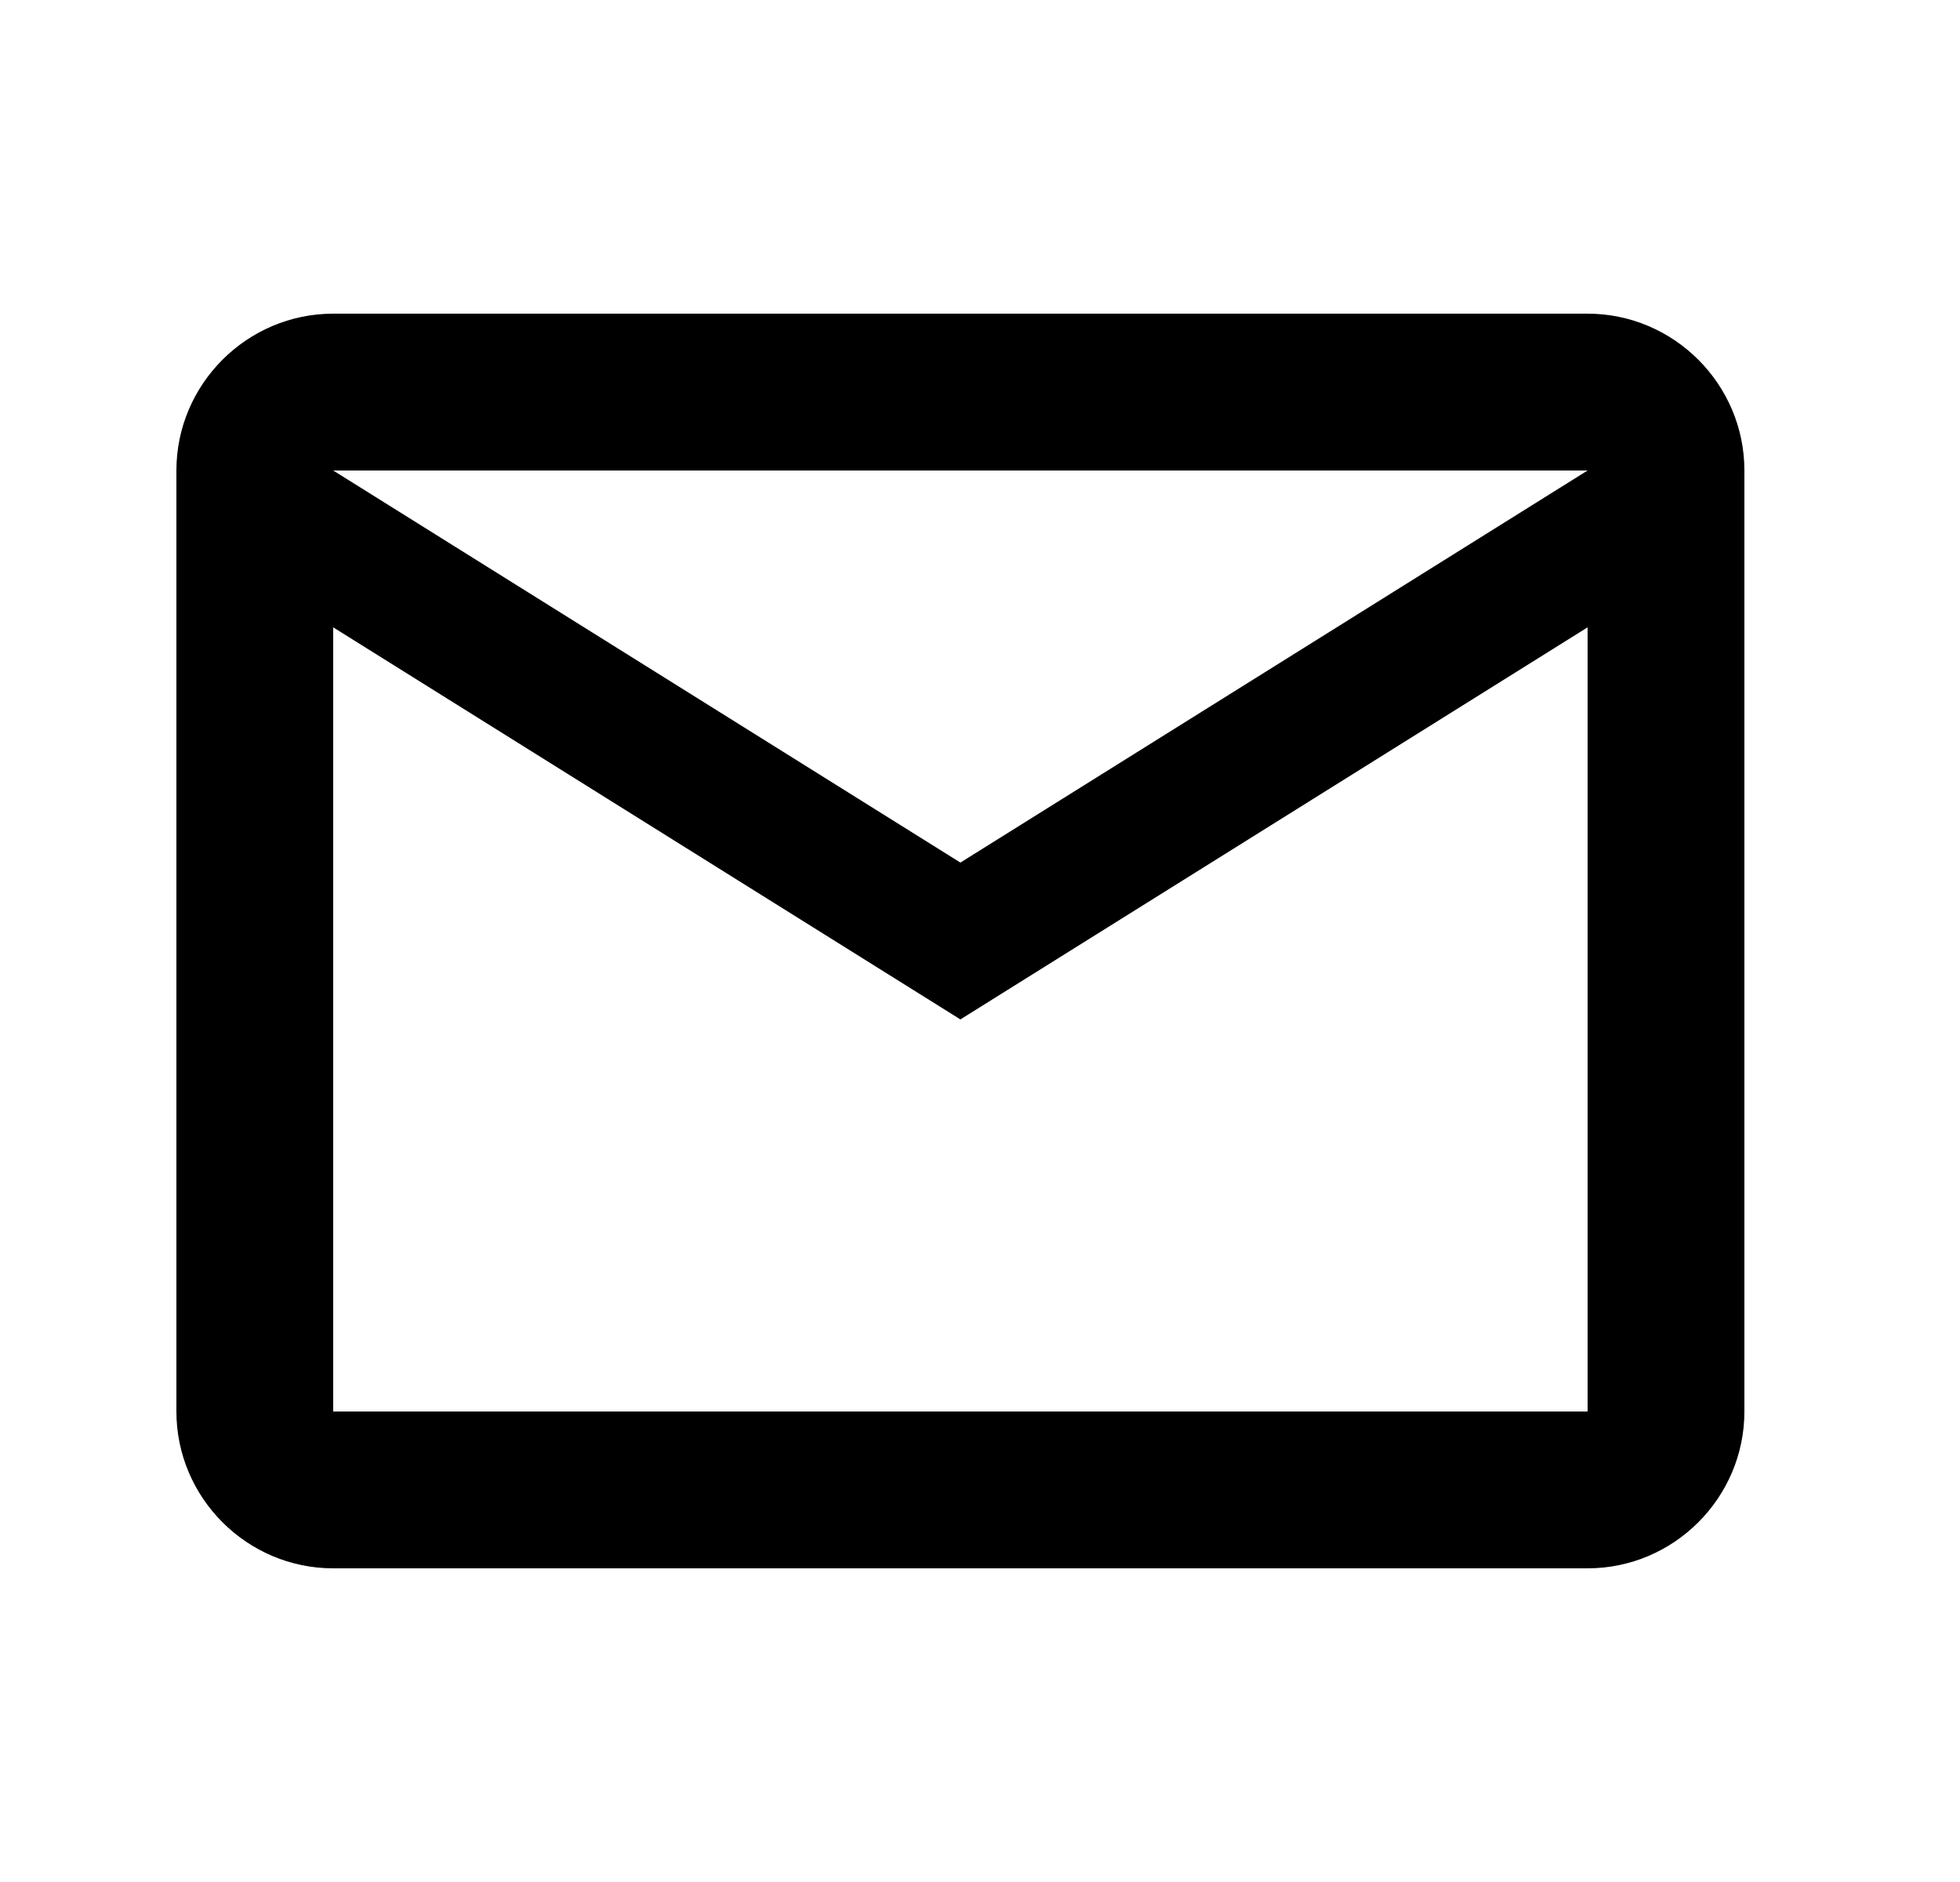
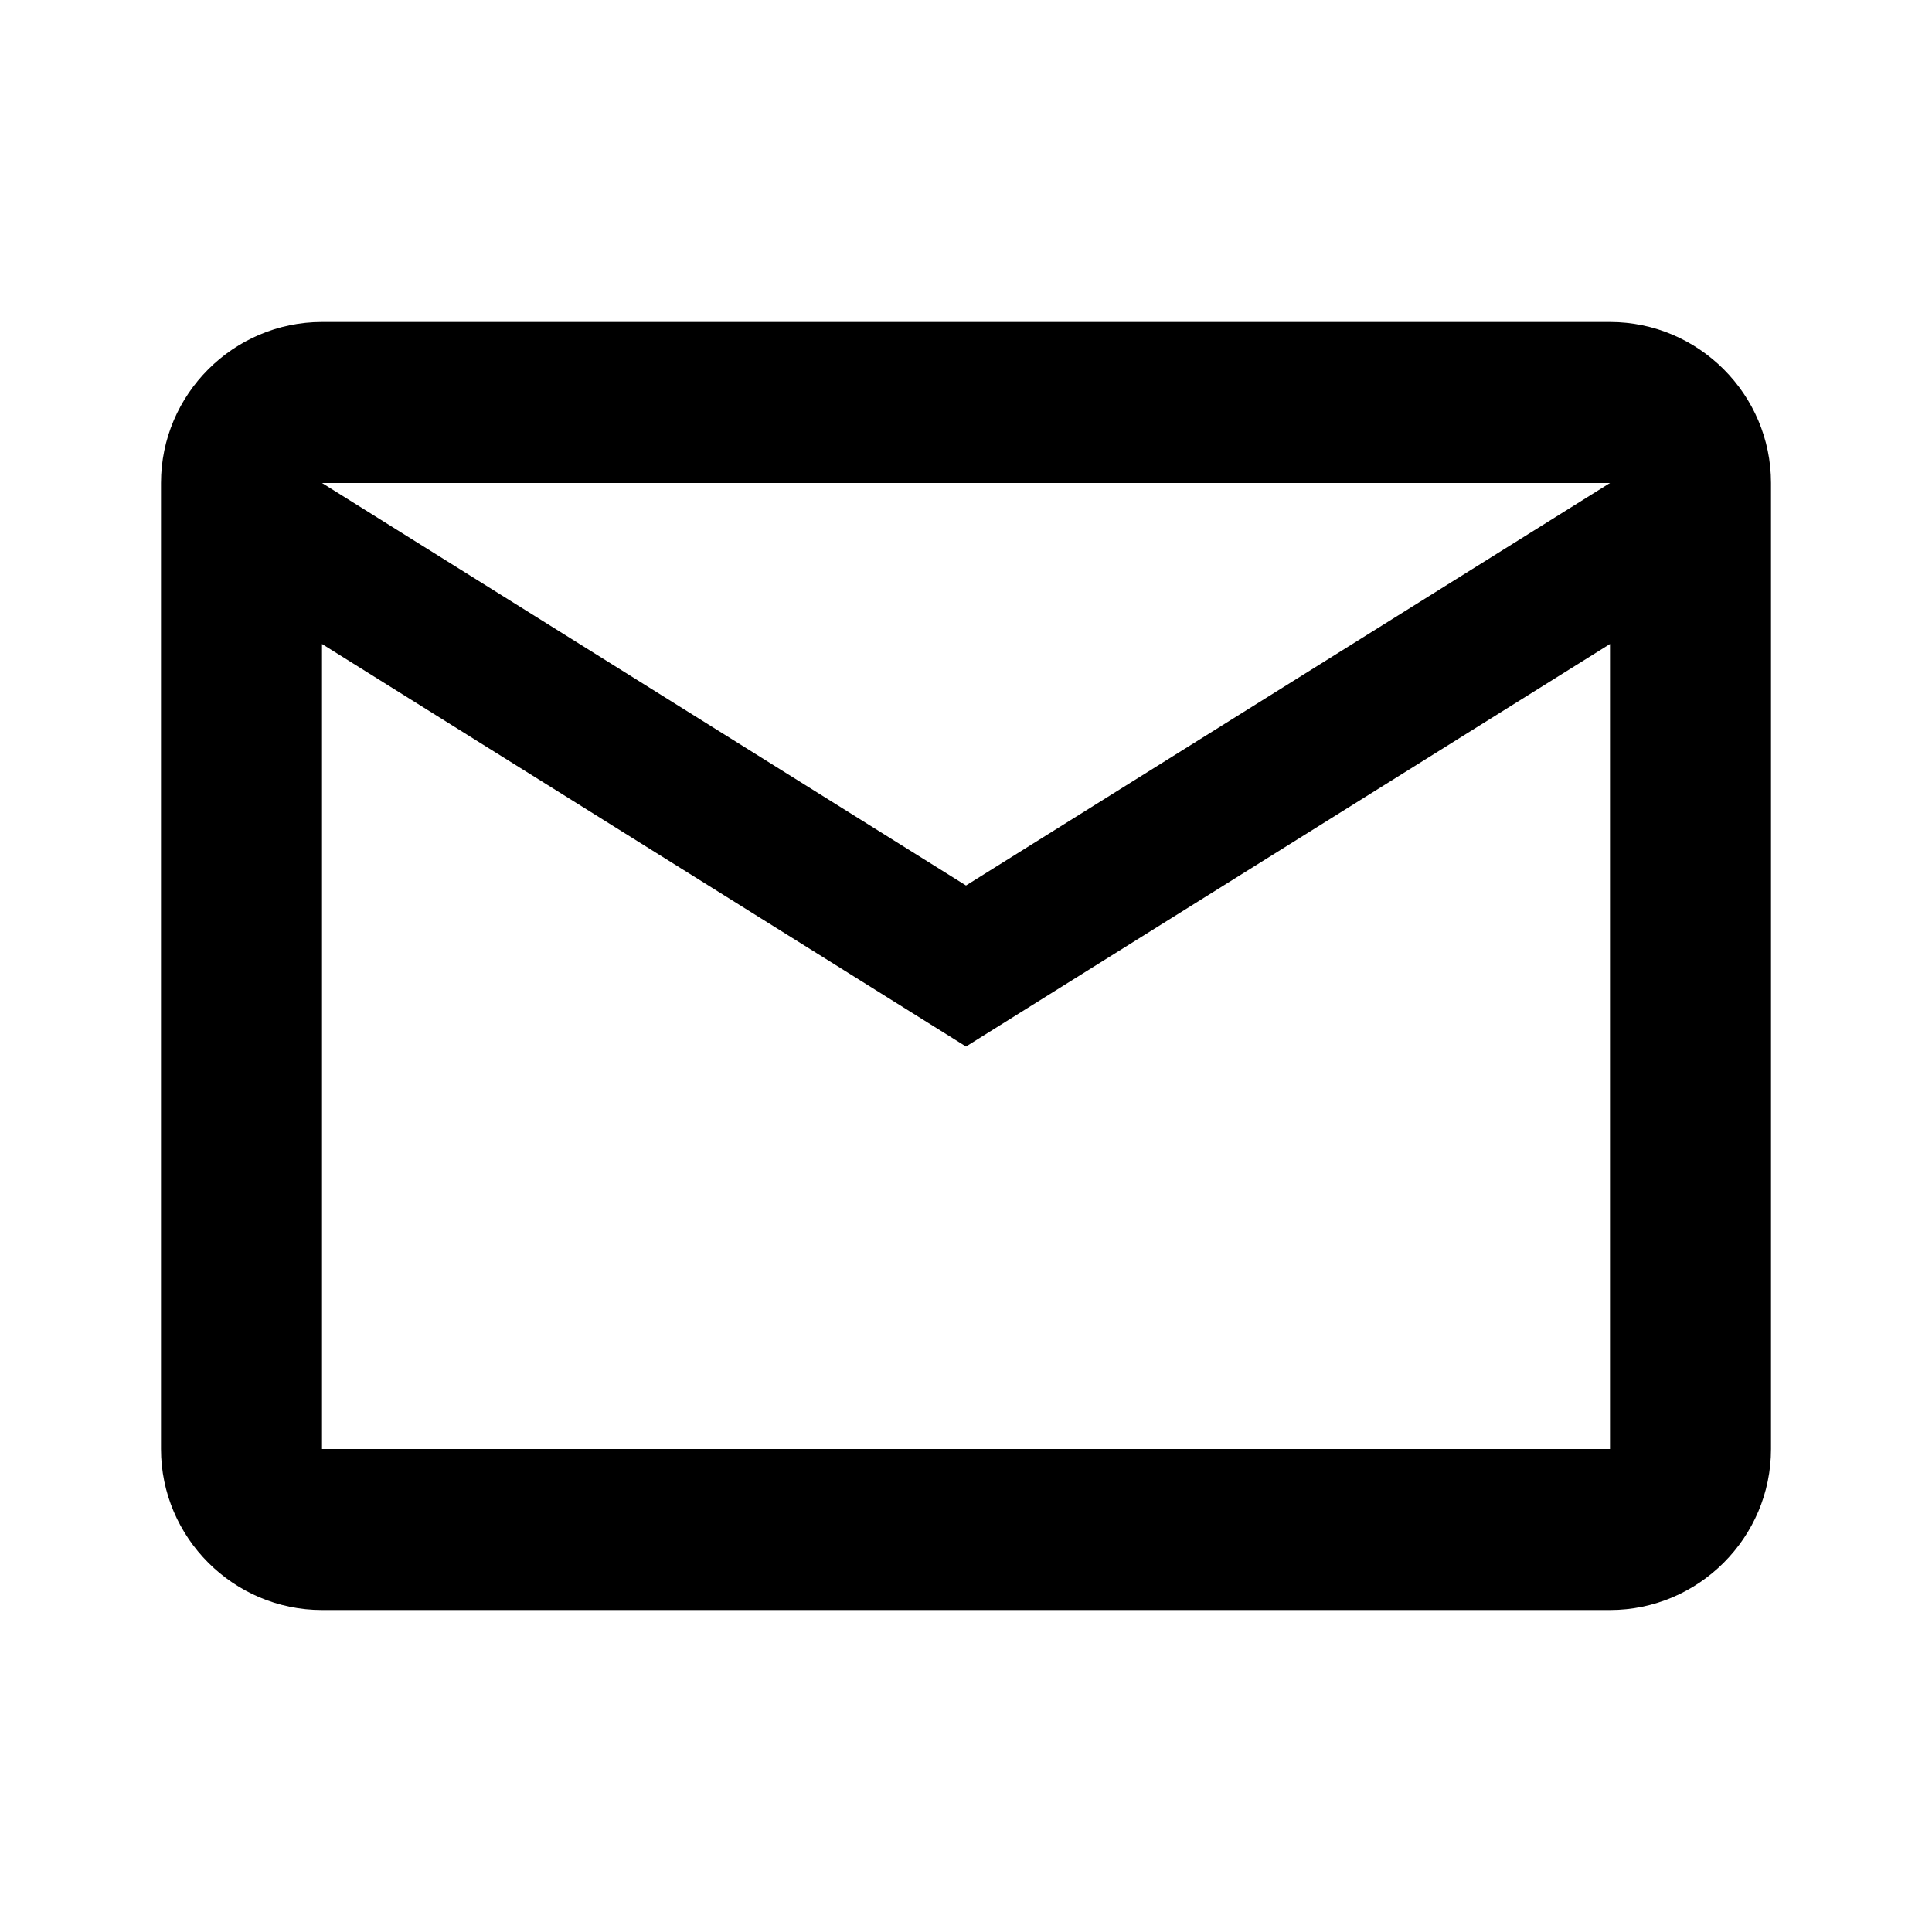
- <svg xmlns="http://www.w3.org/2000/svg" viewBox="0 0 25 24">
-   <path d="M22.25 6C22.25 4.9 21.35 4 20.25 4H4.25C3.15 4 2.25 4.9 2.25 6V18C2.25 19.1 3.15 20 4.25 20H20.25C21.35 20 22.25 19.1 22.25 18V6ZM20.25 6L12.25 11L4.25 6H20.25ZM20.25 18H4.25V8L12.25 13L20.25 8V18Z" />
+ <svg xmlns="http://www.w3.org/2000/svg" viewBox="0 0 24 24">
+   <path d="M22 6C22 4.9 21.1 4 20 4H4C2.9 4 2 4.9 2 6V18C2 19.1 2.9 20 4 20H20C21.1 20 22 19.1 22 18V6ZM20 6L12 11L4 6H20ZM20 18H4V8L12 13L20 8V18Z" />
</svg>
